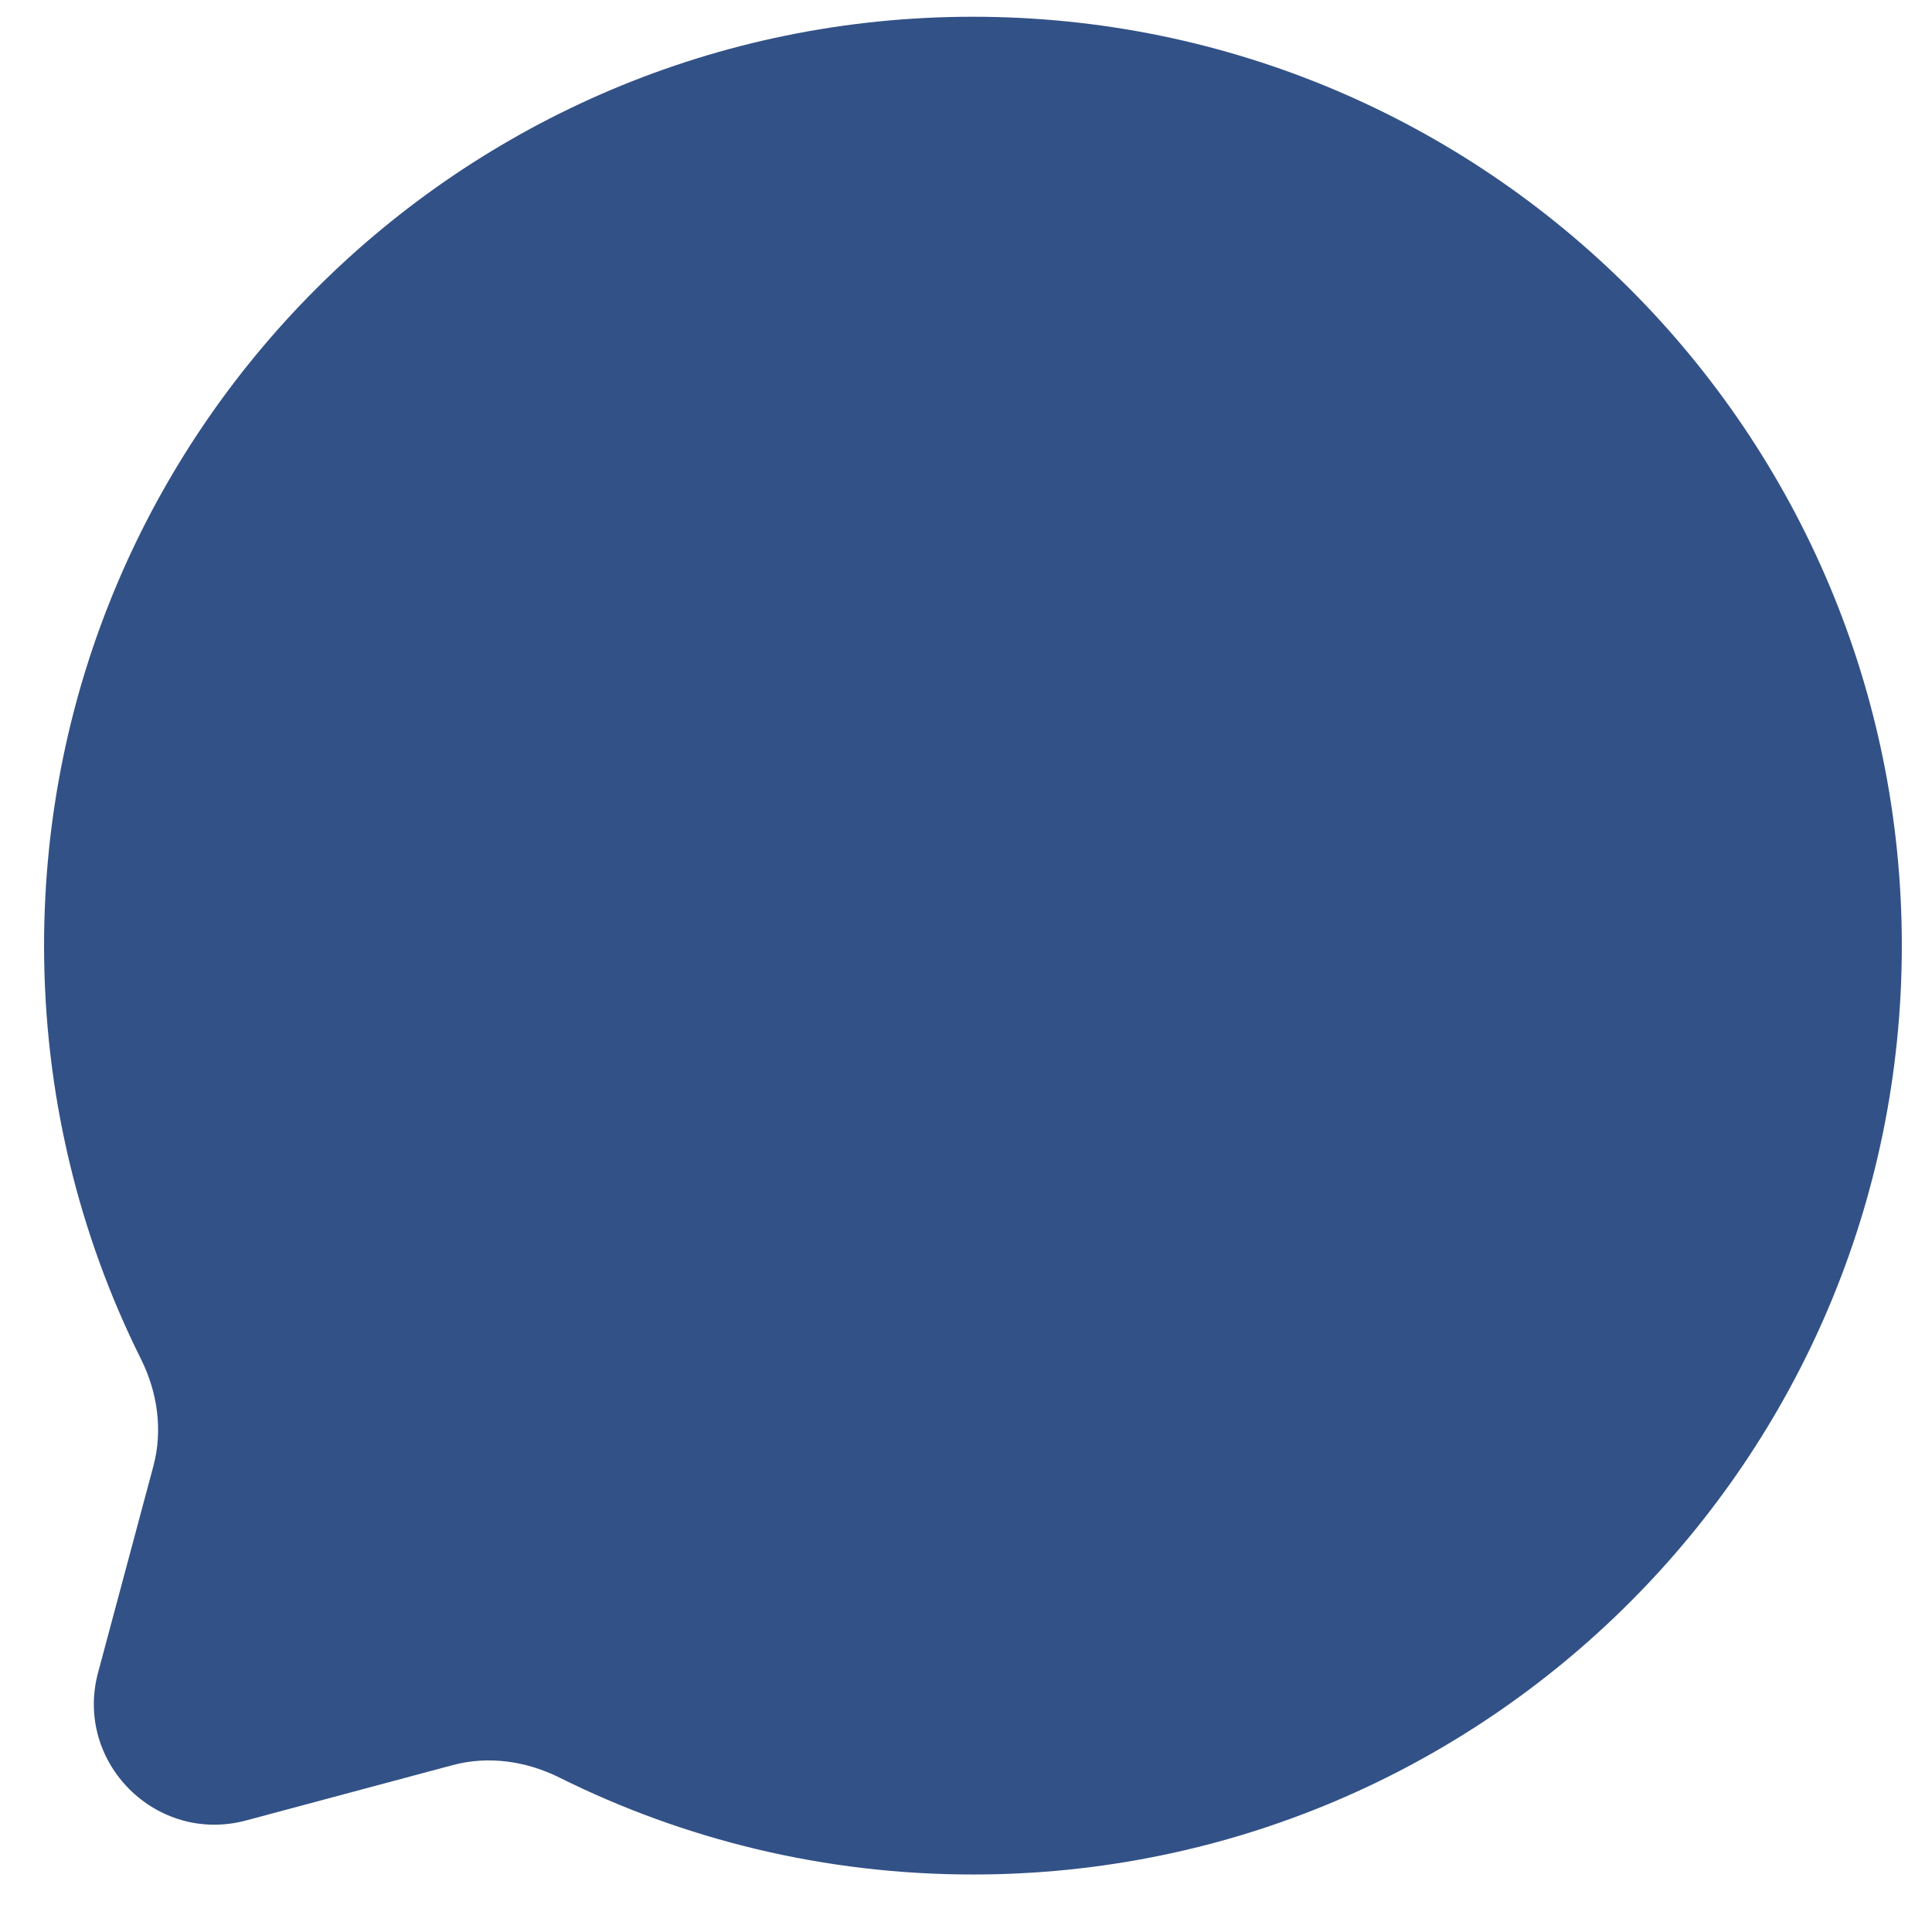
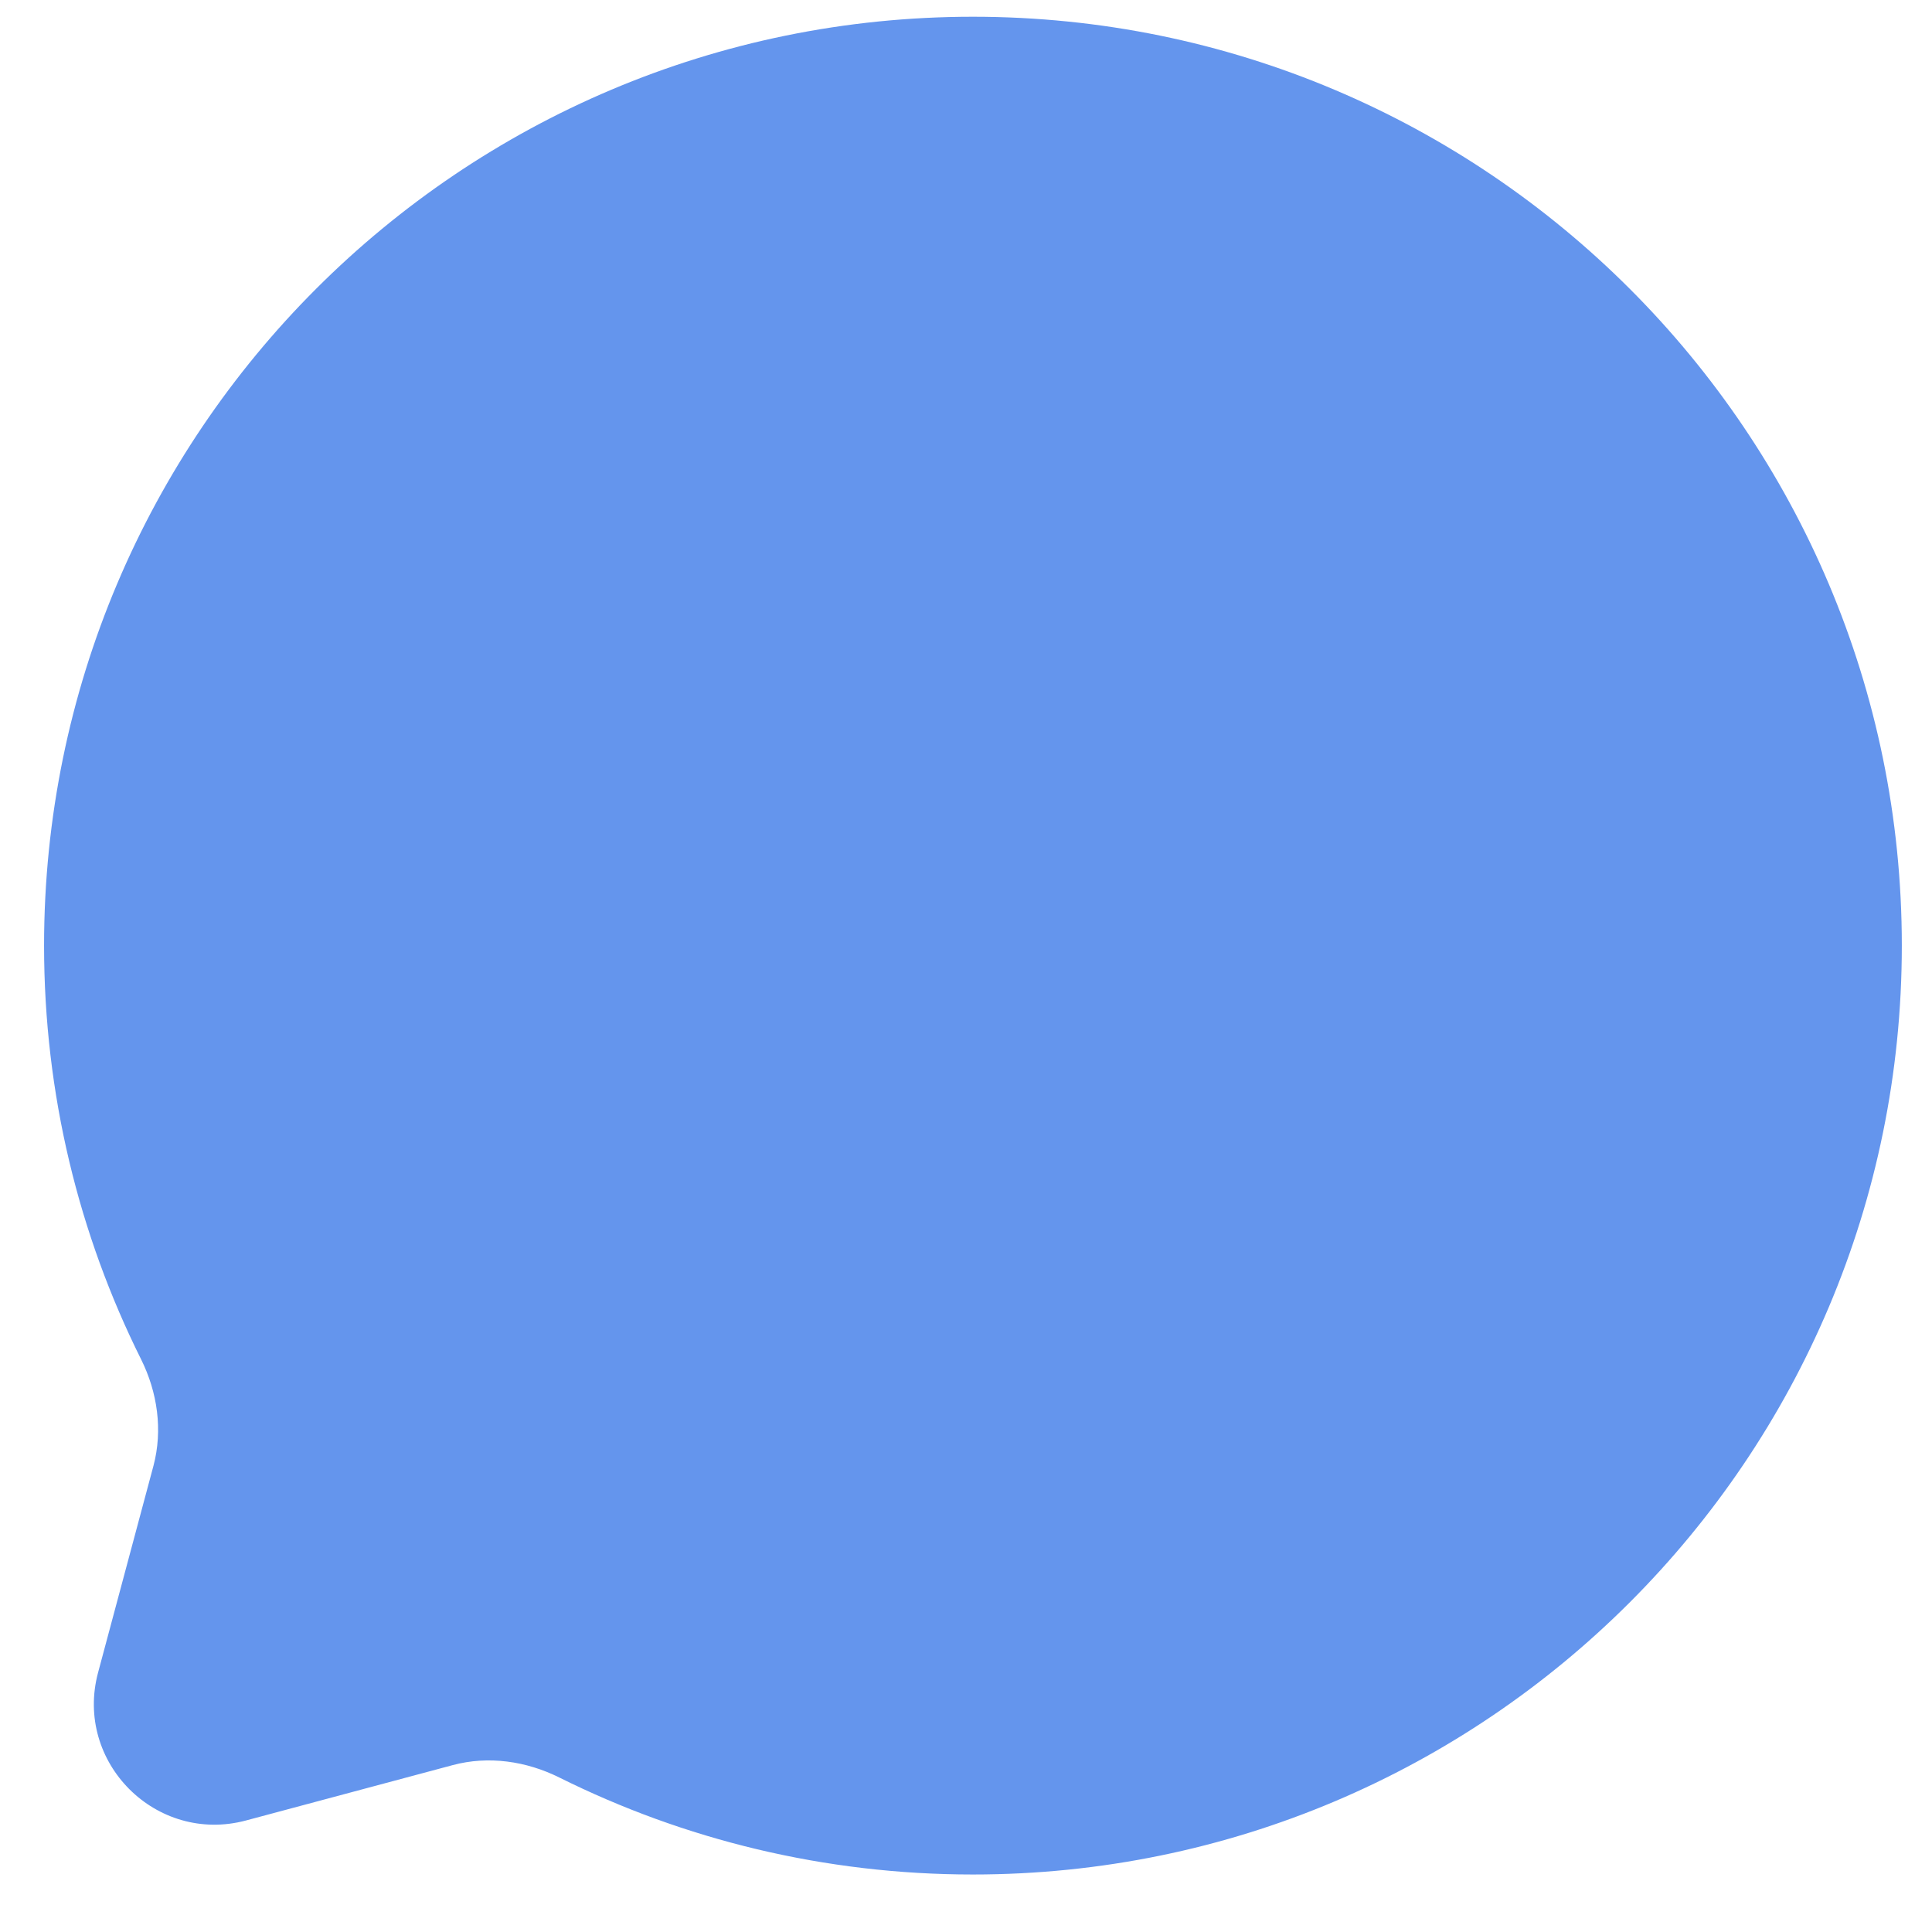
<svg xmlns="http://www.w3.org/2000/svg" width="24" height="24" viewBox="0 0 21 21" fill="none">
-   <path d="M10.575 20.375C16.151 20.375 20.672 15.854 20.672 10.278C20.672 4.702 16.151 0.182 10.575 0.182C4.999 0.182 0.479 4.702 0.479 10.278C0.479 11.893 0.858 13.42 1.533 14.774C1.712 15.133 1.771 15.545 1.668 15.933L1.066 18.18C0.805 19.156 1.698 20.048 2.673 19.788L4.921 19.186C5.309 19.082 5.72 19.142 6.08 19.321C7.434 19.995 8.96 20.375 10.575 20.375Z" fill="#325187" />
+   <path d="M10.575 20.375C16.151 20.375 20.672 15.854 20.672 10.278C20.672 4.702 16.151 0.182 10.575 0.182C4.999 0.182 0.479 4.702 0.479 10.278C0.479 11.893 0.858 13.42 1.533 14.774C1.712 15.133 1.771 15.545 1.668 15.933L1.066 18.18C0.805 19.156 1.698 20.048 2.673 19.788L4.921 19.186C5.309 19.082 5.72 19.142 6.08 19.321C7.434 19.995 8.96 20.375 10.575 20.375Z" fill="#6495ED" />
</svg>
